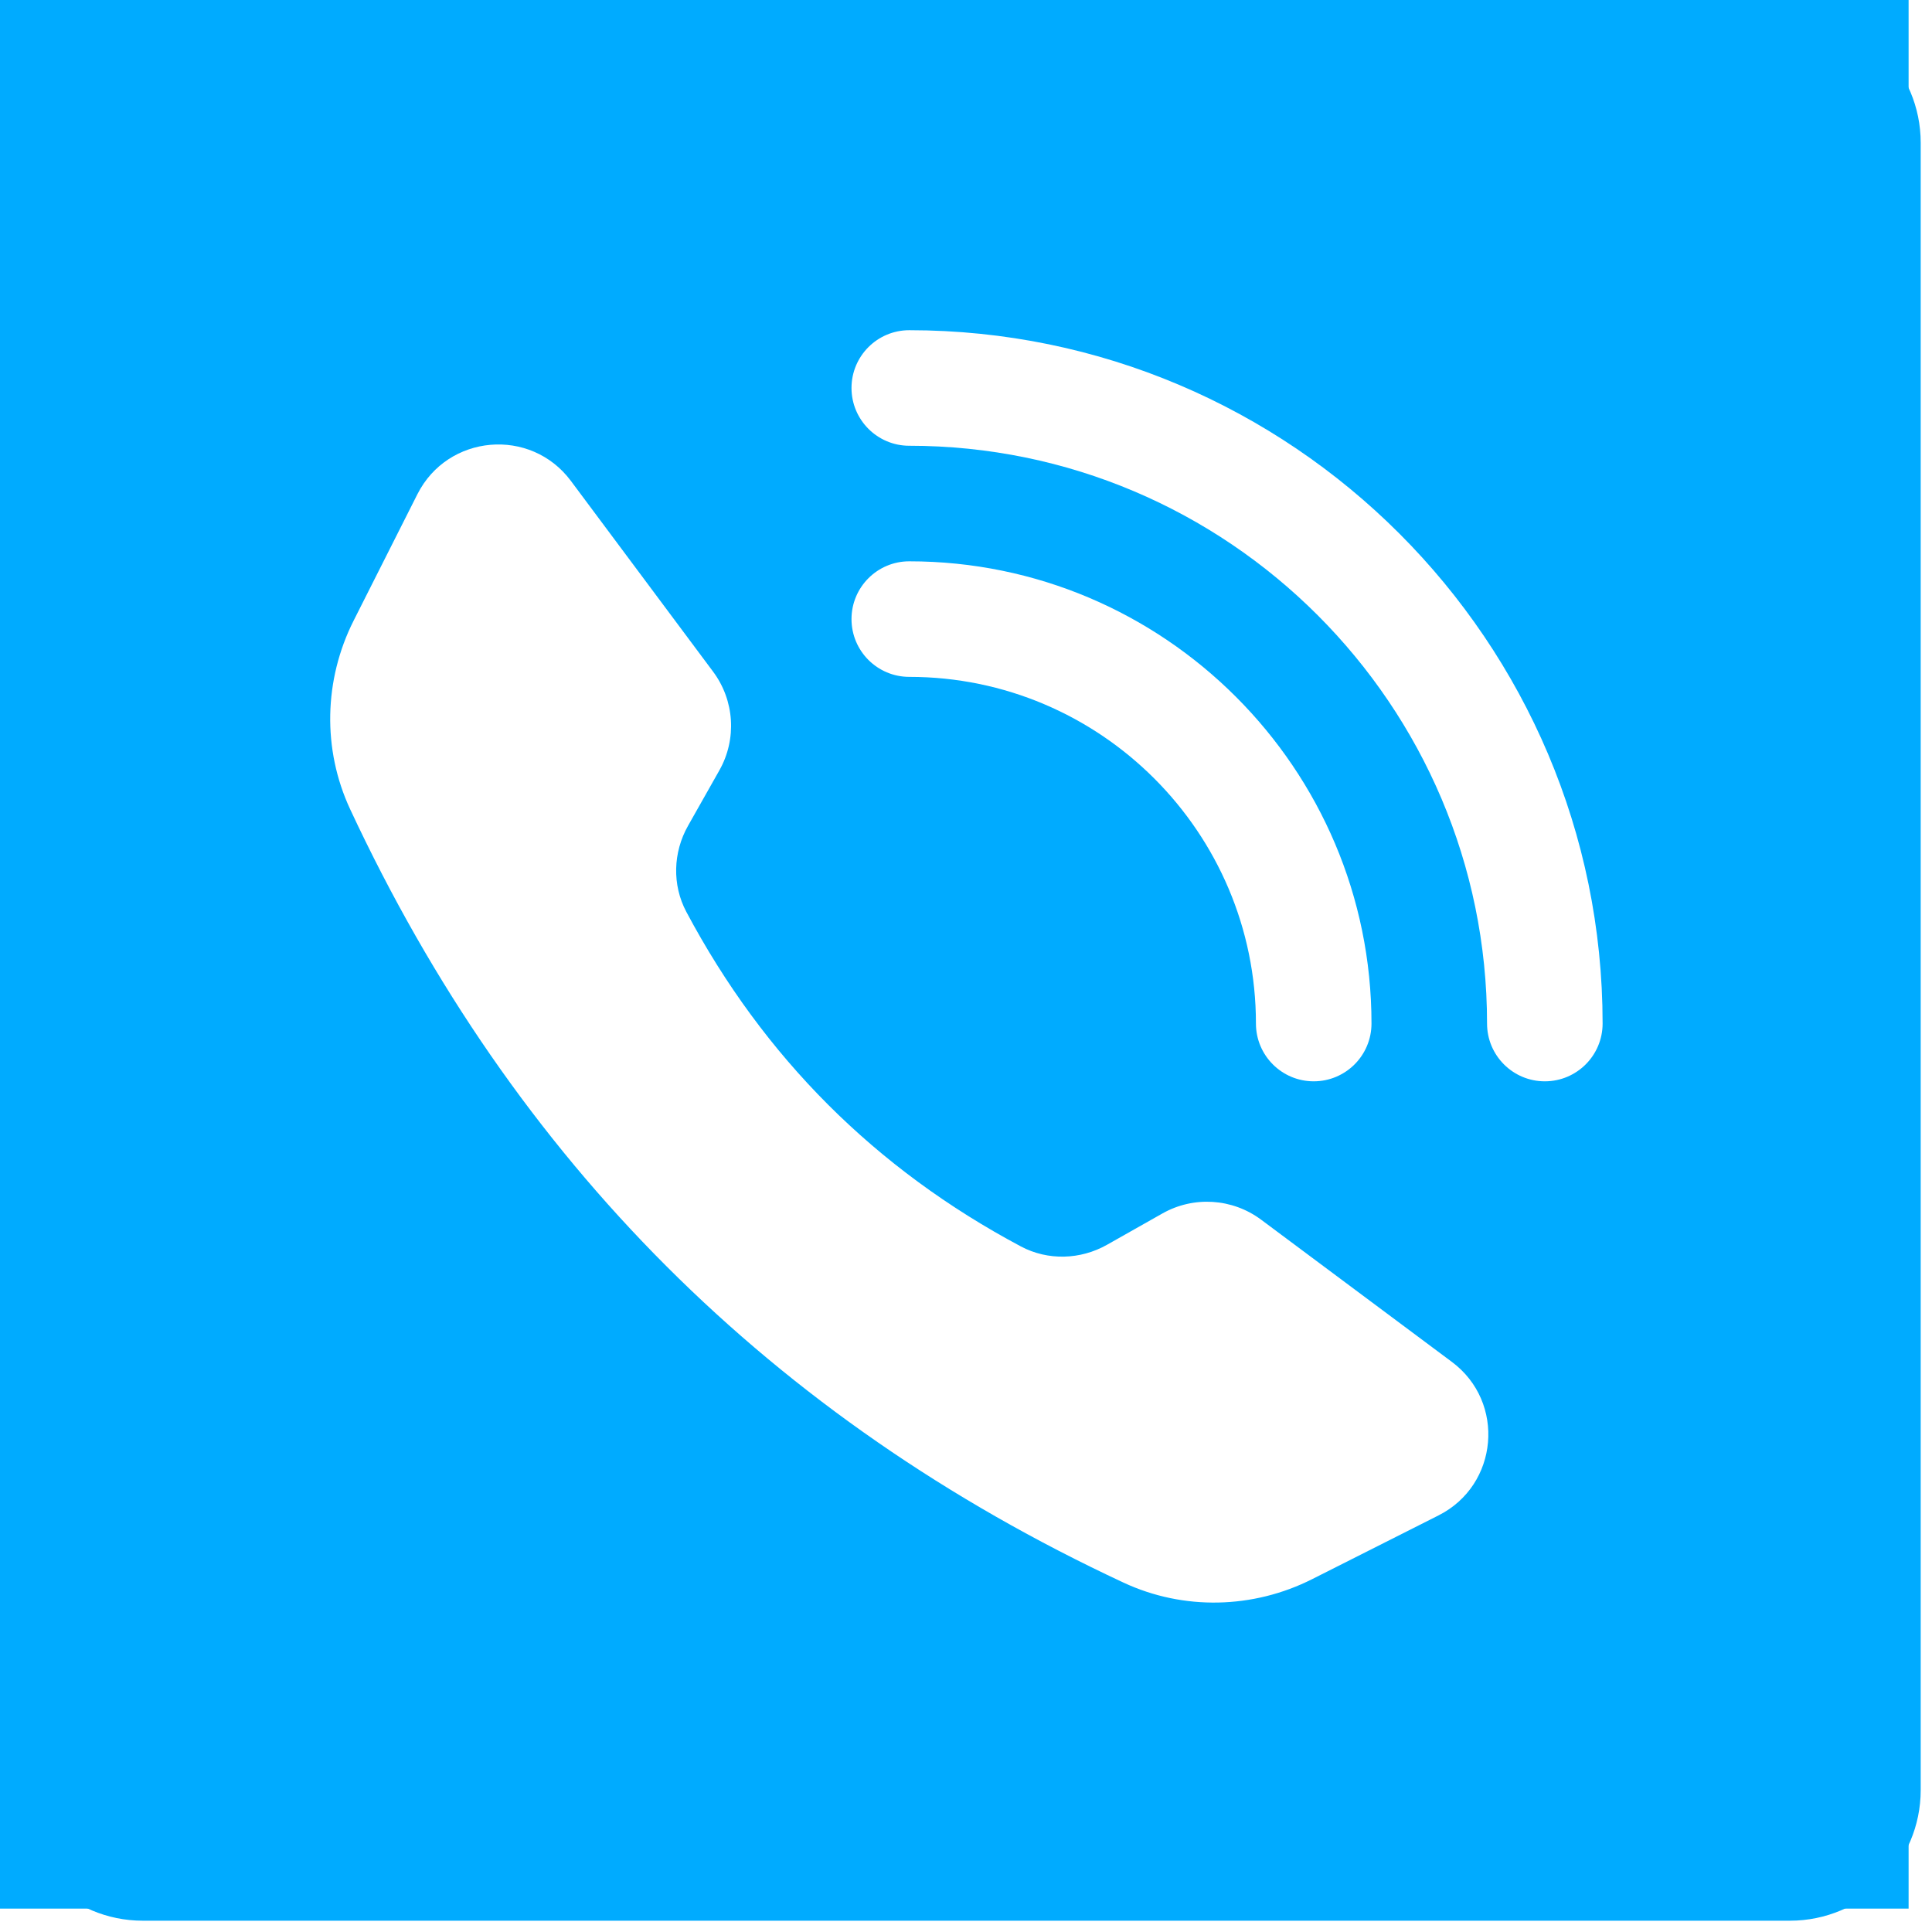
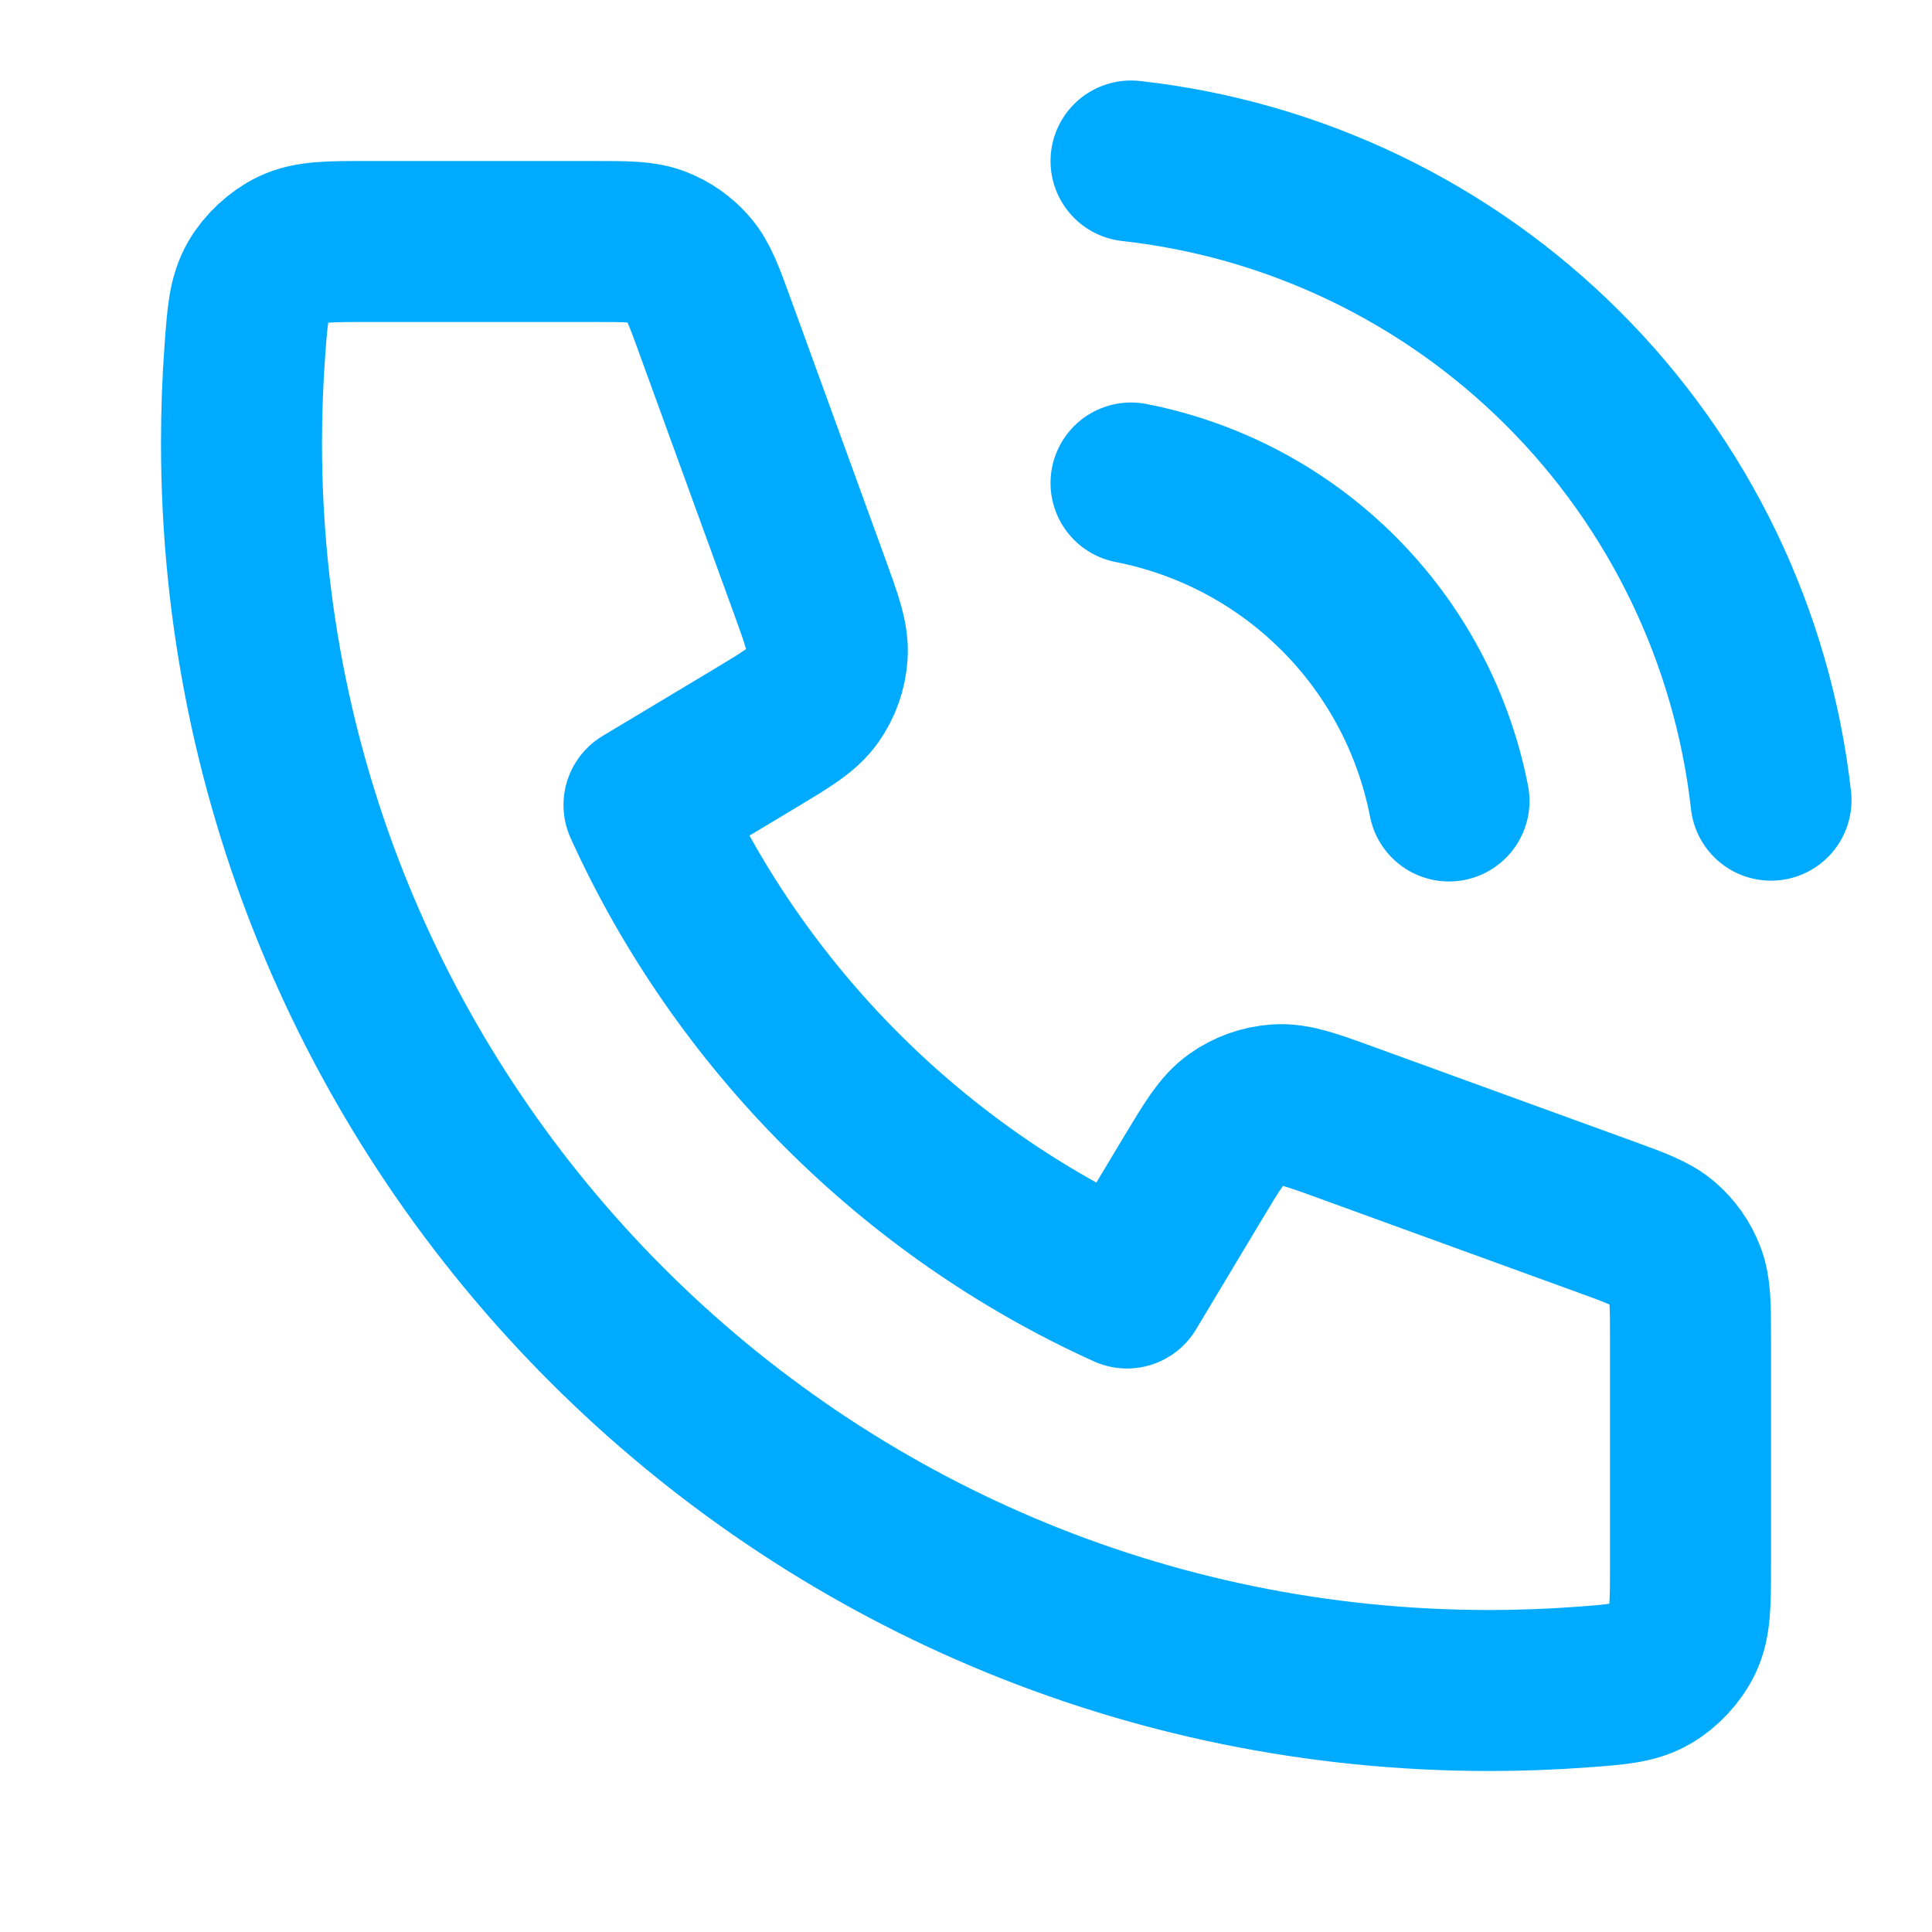
- <svg xmlns="http://www.w3.org/2000/svg" version="1.1" width="256" height="256" viewBox="0 0 256 256" xml:space="preserve">
-   <defs>
- </defs>
-   <g style="stroke: none; stroke-width: 0; stroke-dasharray: none; stroke-linecap: butt; stroke-linejoin: miter; stroke-miterlimit: 10; fill: rgb(0,171,255); fill-rule: nonzero; opacity: 1;" transform="translate(0 0) scale(2.81 2.81)">
-     <rect x="0" y="0" rx="0" ry="0" width="90" height="90" style="stroke: none; stroke-width: 1; stroke-dasharray: none; stroke-linecap: butt; stroke-linejoin: miter; stroke-miterlimit: 10; fill: rgb(0,171,255); fill-rule: nonzero; opacity: 1;" transform=" matrix(1 0 0 1 0 0) " />
-   </g>
-   <g style="stroke: none; stroke-width: 0; stroke-dasharray: none; stroke-linecap: butt; stroke-linejoin: miter; stroke-miterlimit: 10; fill: none; fill-rule: nonzero; opacity: 1;" transform="translate(1.603464 1.603464) scale(2.81 2.81)">
-     <path d="M 83.833 90 H 6.167 C 2.761 90 0 87.239 0 83.833 V 6.167 C 0 2.761 2.761 0 6.167 0 h 77.667 C 87.239 0 90 2.761 90 6.167 v 77.667 C 90 87.239 87.239 90 83.833 90 z" style="stroke: none; stroke-width: 1; stroke-dasharray: none; stroke-linecap: butt; stroke-linejoin: miter; stroke-miterlimit: 10; fill: rgb(0,171,255); fill-rule: nonzero; opacity: 1;" transform=" matrix(1 0 0 1 0 0) " stroke-linecap="round" />
-     <path d="M 67.893 63.65 l -8.995 -6.706 c -1.357 -1.011 -3.182 -1.127 -4.655 -0.294 l -2.613 1.477 c -1.253 0.708 -2.788 0.755 -4.059 0.079 c -6.864 -3.654 -12.123 -8.913 -15.777 -15.777 c -0.676 -1.271 -0.63 -2.806 0.079 -4.059 l 1.477 -2.613 c 0.833 -1.473 0.717 -3.299 -0.294 -4.655 l -6.706 -8.995 c -1.897 -2.545 -5.809 -2.205 -7.239 0.629 l -3.006 5.959 c -1.405 2.785 -1.482 6.068 -0.164 8.894 c 7.733 16.58 19.889 28.736 36.469 36.469 c 2.827 1.318 6.109 1.241 8.894 -0.164 l 5.959 -3.006 C 70.098 69.459 70.438 65.547 67.893 63.65 z" style="stroke: none; stroke-width: 1; stroke-dasharray: none; stroke-linecap: butt; stroke-linejoin: miter; stroke-miterlimit: 10; fill: rgb(255,255,255); fill-rule: nonzero; opacity: 1;" transform=" matrix(1 0 0 1 0 0) " stroke-linecap="round" />
-     <path d="M 42.306 15 c -1.505 0 -2.724 1.22 -2.724 2.724 s 1.22 2.725 2.724 2.725 c 15.023 0 27.245 12.222 27.245 27.245 c 0 1.505 1.22 2.725 2.724 2.725 c 1.505 0 2.725 -1.22 2.725 -2.725 C 75 29.667 60.333 15 42.306 15 z" style="stroke: none; stroke-width: 1; stroke-dasharray: none; stroke-linecap: butt; stroke-linejoin: miter; stroke-miterlimit: 10; fill: rgb(255,255,255); fill-rule: nonzero; opacity: 1;" transform=" matrix(1 0 0 1 0 0) " stroke-linecap="round" />
-     <path d="M 58.653 47.694 c 0 1.505 1.22 2.725 2.724 2.725 s 2.725 -1.22 2.725 -2.725 c 0 -12.018 -9.777 -21.796 -21.796 -21.796 c -1.505 0 -2.724 1.22 -2.724 2.724 c 0 1.505 1.22 2.725 2.724 2.725 C 51.32 31.347 58.653 38.68 58.653 47.694 z" style="stroke: none; stroke-width: 1; stroke-dasharray: none; stroke-linecap: butt; stroke-linejoin: miter; stroke-miterlimit: 10; fill: rgb(255,255,255); fill-rule: nonzero; opacity: 1;" transform=" matrix(1 0 0 1 0 0) " stroke-linecap="round" />
+ <svg xmlns="http://www.w3.org/2000/svg" width="800px" height="800px" viewBox="0 0 24 24" fill="none">
+   <g id="SVGRepo_bgCarrier" stroke-width="0" />
+   <g id="SVGRepo_tracerCarrier" stroke-linecap="round" stroke-linejoin="round" />
+   <g id="SVGRepo_iconCarrier">
+     <path d="M14.05 6C15.027 6.191 15.924 6.668 16.628 7.372C17.332 8.076 17.809 8.973 18 9.95M14.05 2C16.079 2.225 17.972 3.134 19.416 4.577C20.861 6.02 21.772 7.911 22 9.94M18.5 21C9.94 21 3 14.06 3 5.5C3 5.114 3.014 4.731 3.042 4.352C3.074 3.917 3.09 3.699 3.204 3.501C3.298 3.337 3.466 3.181 3.636 3.099C3.842 3 4.082 3 4.562 3H7.379C7.783 3 7.985 3 8.158 3.066C8.311 3.125 8.447 3.22 8.554 3.344C8.676 3.484 8.745 3.674 8.883 4.053L10.049 7.26C10.21 7.702 10.29 7.922 10.276 8.132C10.264 8.316 10.201 8.494 10.094 8.645C9.973 8.816 9.771 8.937 9.369 9.179L8 10C9.202 12.649 11.35 14.8 14 16L14.821 14.631C15.063 14.229 15.184 14.027 15.355 13.906C15.506 13.799 15.684 13.736 15.868 13.724C16.078 13.71 16.299 13.79 16.74 13.951L19.947 15.117C20.326 15.255 20.516 15.324 20.656 15.446C20.779 15.553 20.875 15.689 20.933 15.842C21 16.015 21 16.217 21 16.621V19.438C21 19.918 21 20.158 20.901 20.364C20.819 20.535 20.663 20.702 20.499 20.796C20.301 20.91 20.083 20.926 19.648 20.958C19.269 20.986 18.886 21 18.5 21Z" stroke="rgb(0, 171, 255)" stroke-width="2" stroke-linecap="round" stroke-linejoin="round" />
  </g>
</svg>
